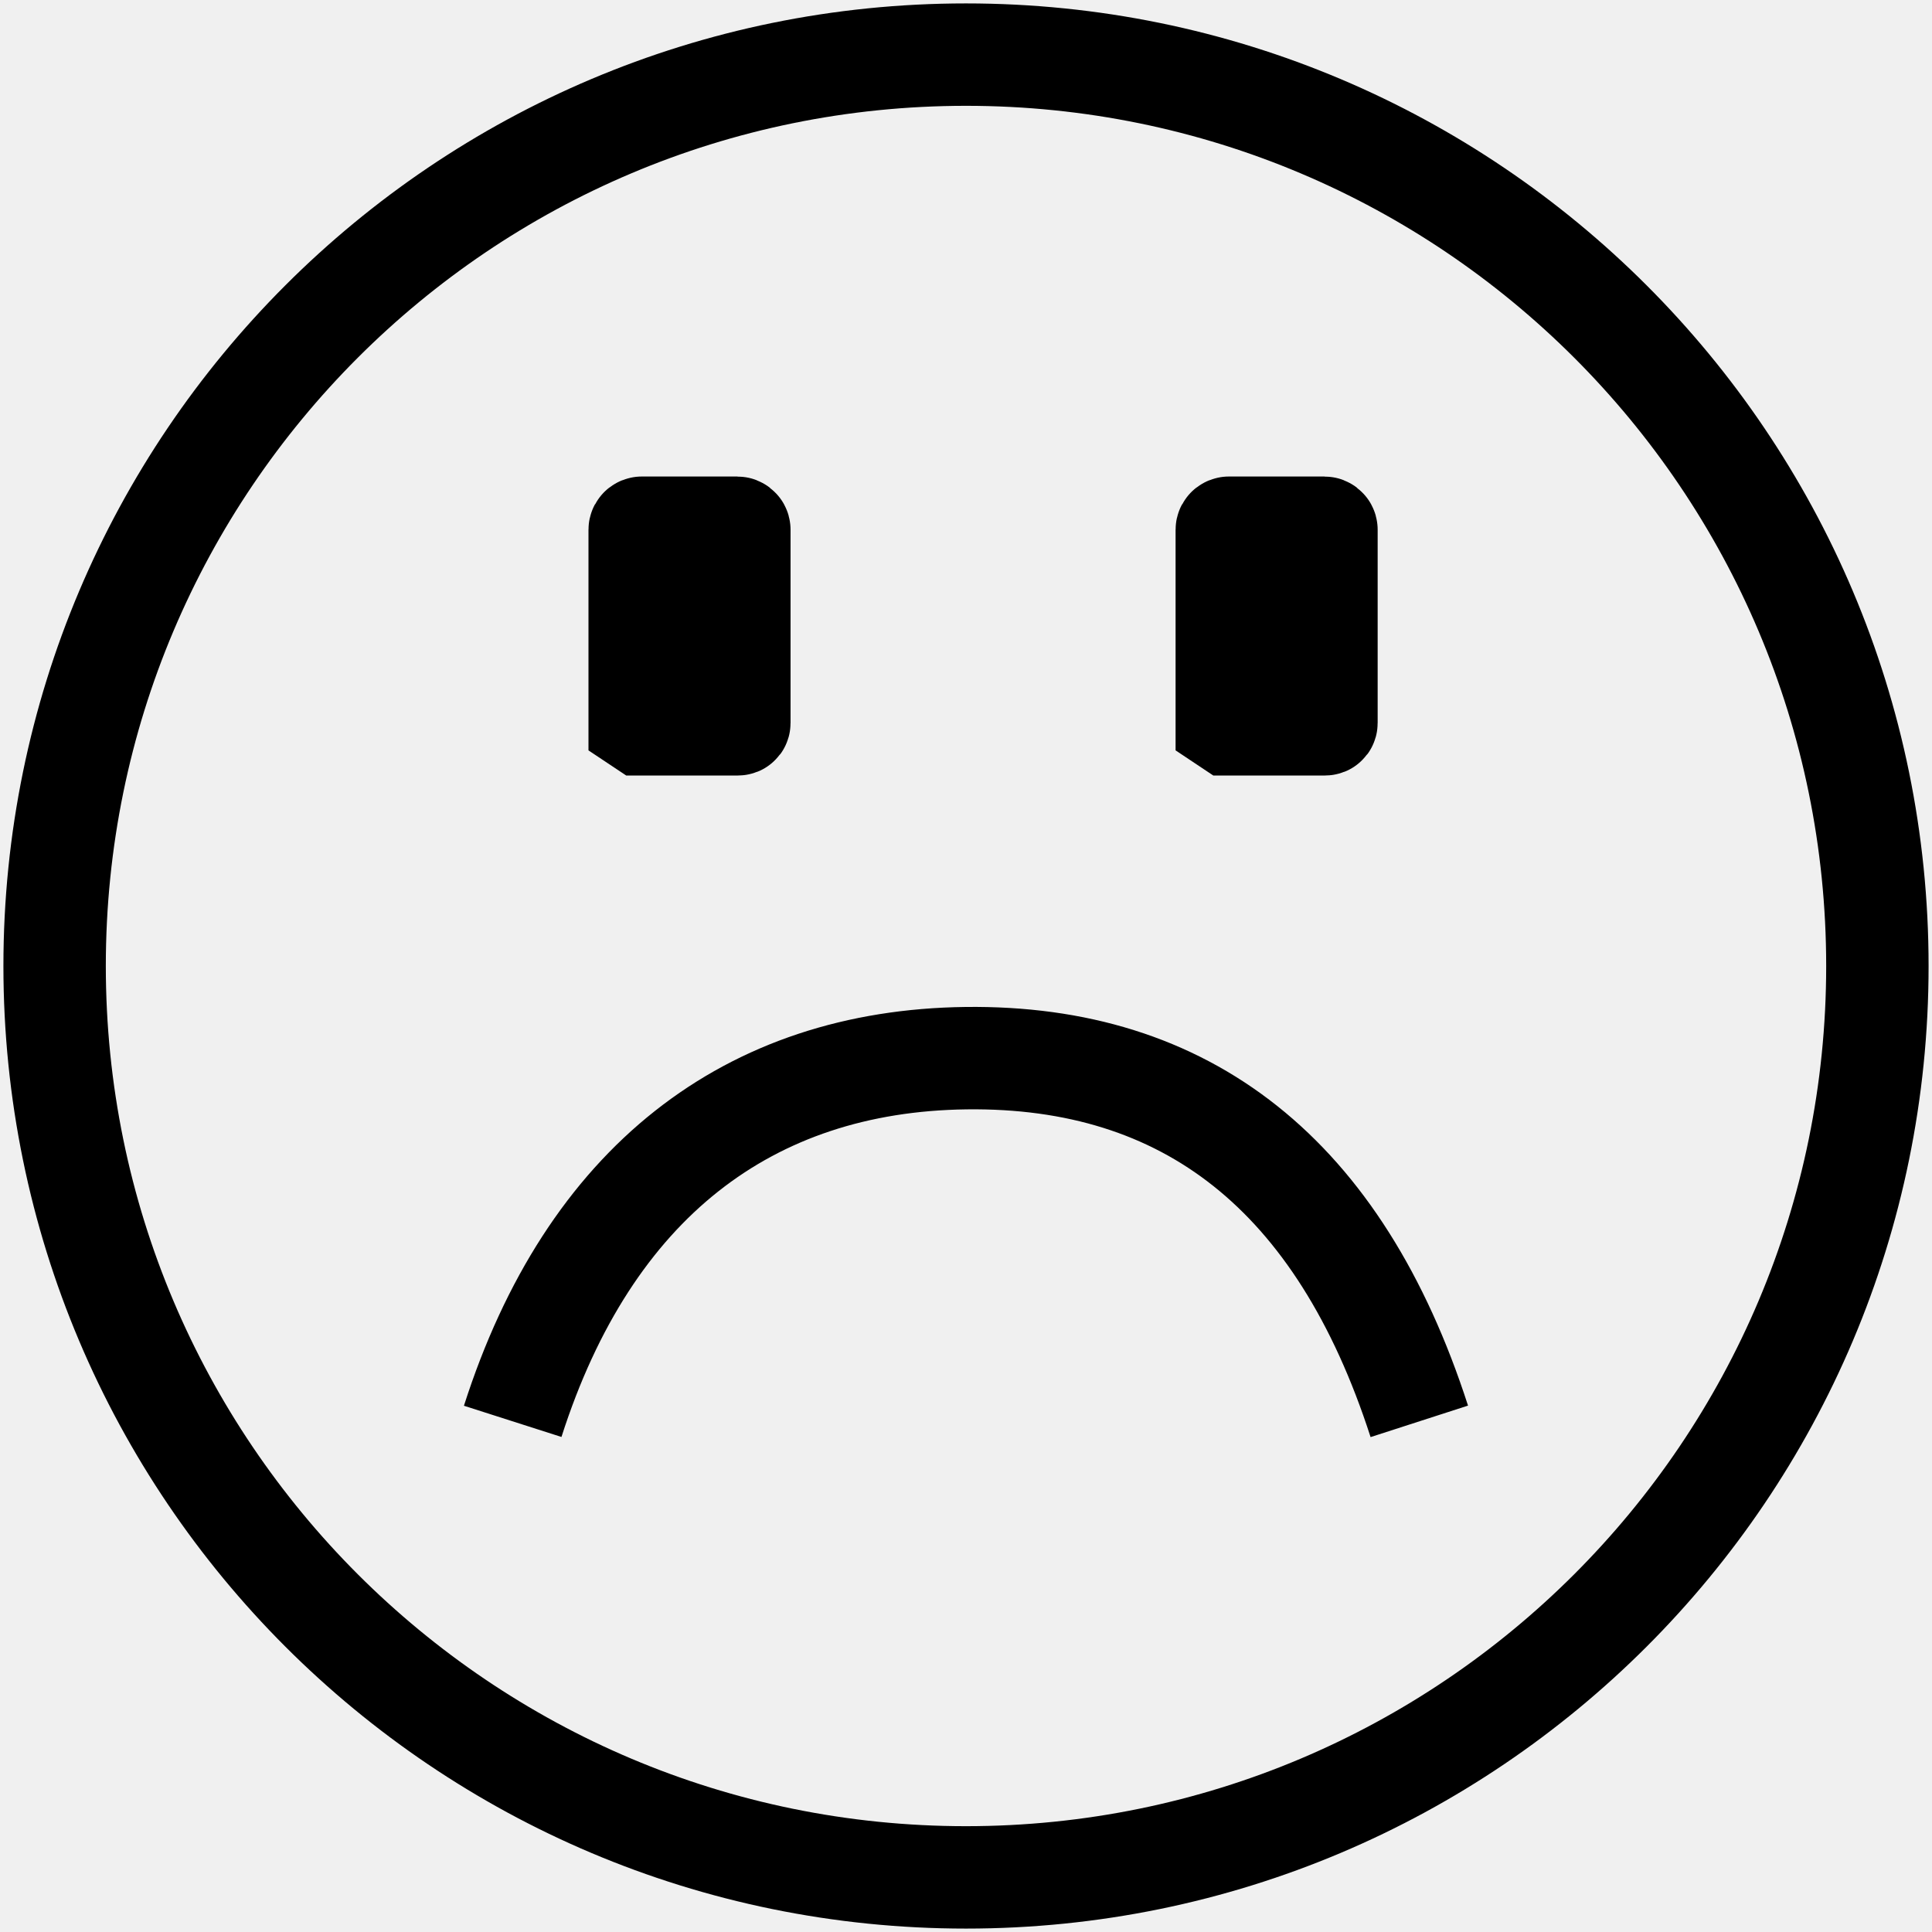
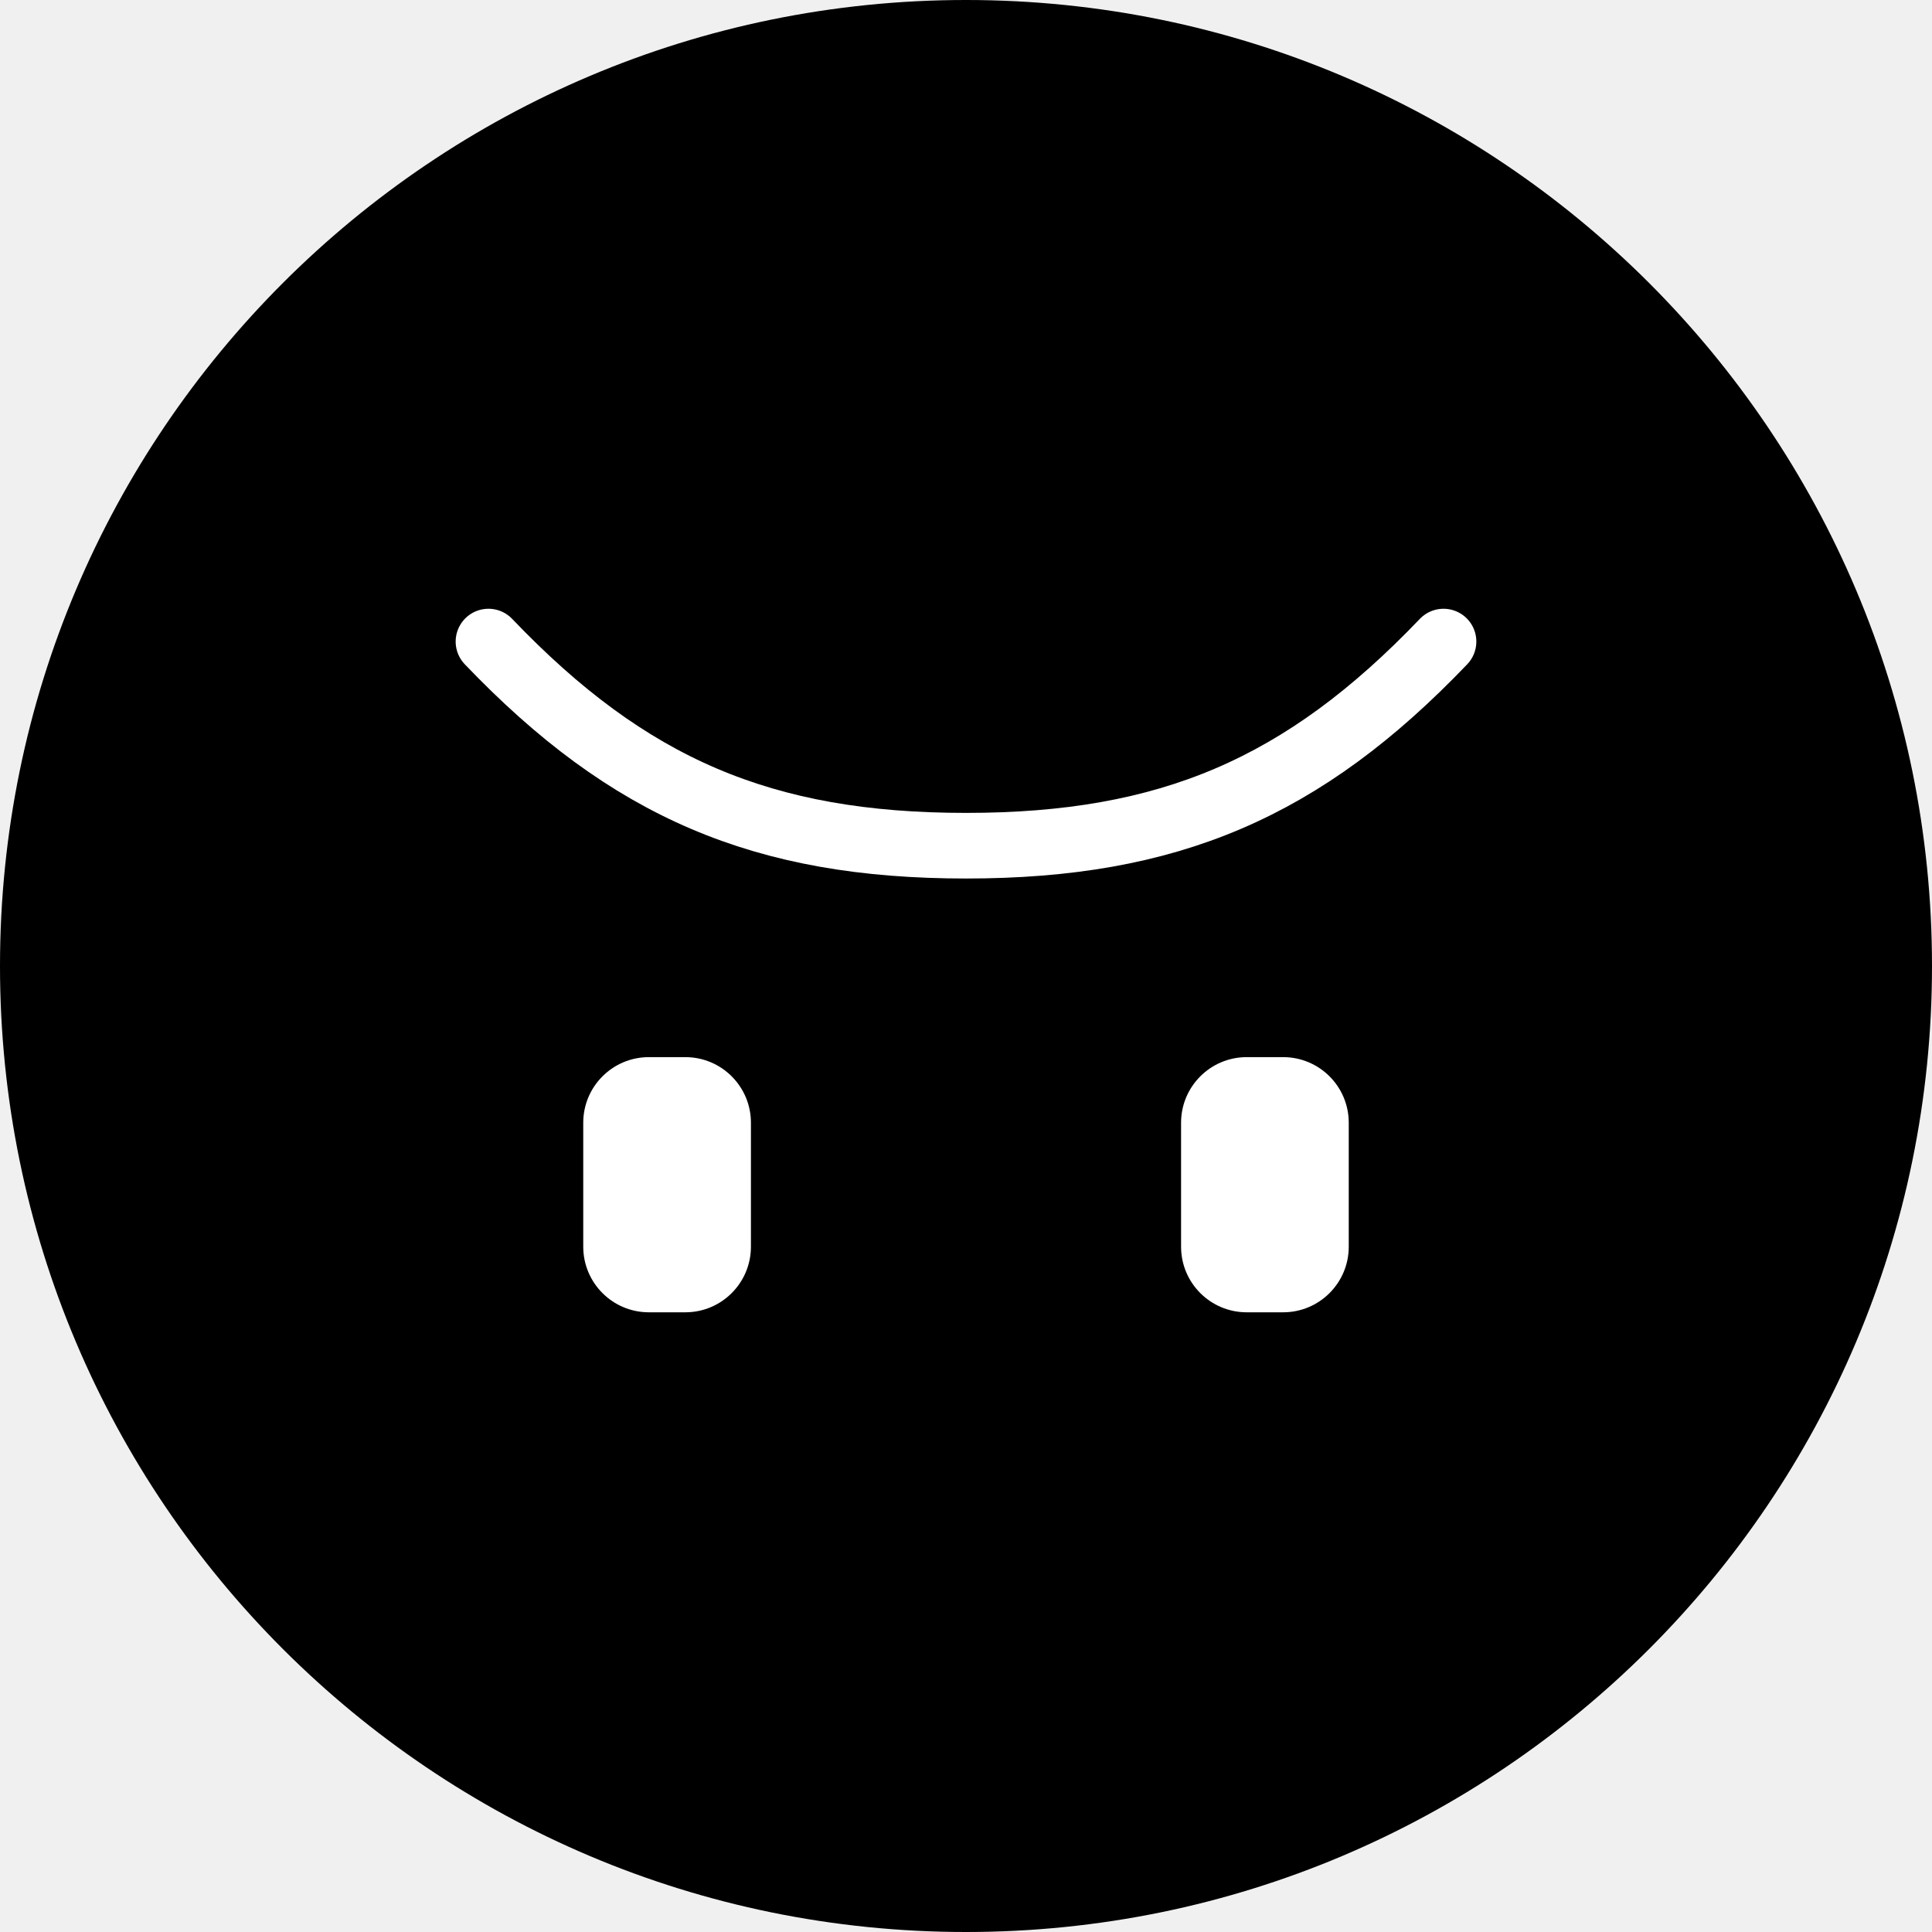
- <svg xmlns="http://www.w3.org/2000/svg" width="283" height="283" fill="none">
-   <path stroke="#000" stroke-width="15" d="M75.1 208.2c11.2-35 34.6-52.8 66.4-53.2 32.3-.4 54.7 17 66.4 53.2m67.1-66.7a133.5 133.5 0 1 1-267 0 133.5 133.5 0 0 1 267 0Zm-95-35.4H194c.1 0 .3 0 .3-.2V77.6c0-.2-.2-.3-.3-.3H180c-.1 0-.3.1-.3.3v28.3l.3.2Zm-86 0H108c.1 0 .3 0 .3-.2V77.6c0-.2-.2-.3-.3-.3H94c-.1 0-.3.1-.3.3v28.3l.3.2Z" />
+ <svg xmlns="http://www.w3.org/2000/svg" width="265" height="265" viewBox="0 0 265 265" fill="none">
+   <circle cx="132.5" cy="132.5" r="132.5" transform="rotate(180 132.5 132.5)" fill="black" />
+   <path d="M198 88C178.778 108.109 160.319 116 132.5 116C104.681 116 86.222 108.109 67 88" stroke="white" stroke-width="9" stroke-linecap="round" />
+   <rect x="103" y="180" width="23" height="35" rx="9" transform="rotate(180 103 180)" fill="white" />
+   <rect x="185" y="180" width="23" height="35" rx="9" transform="rotate(180 185 180)" fill="white" />
</svg>
